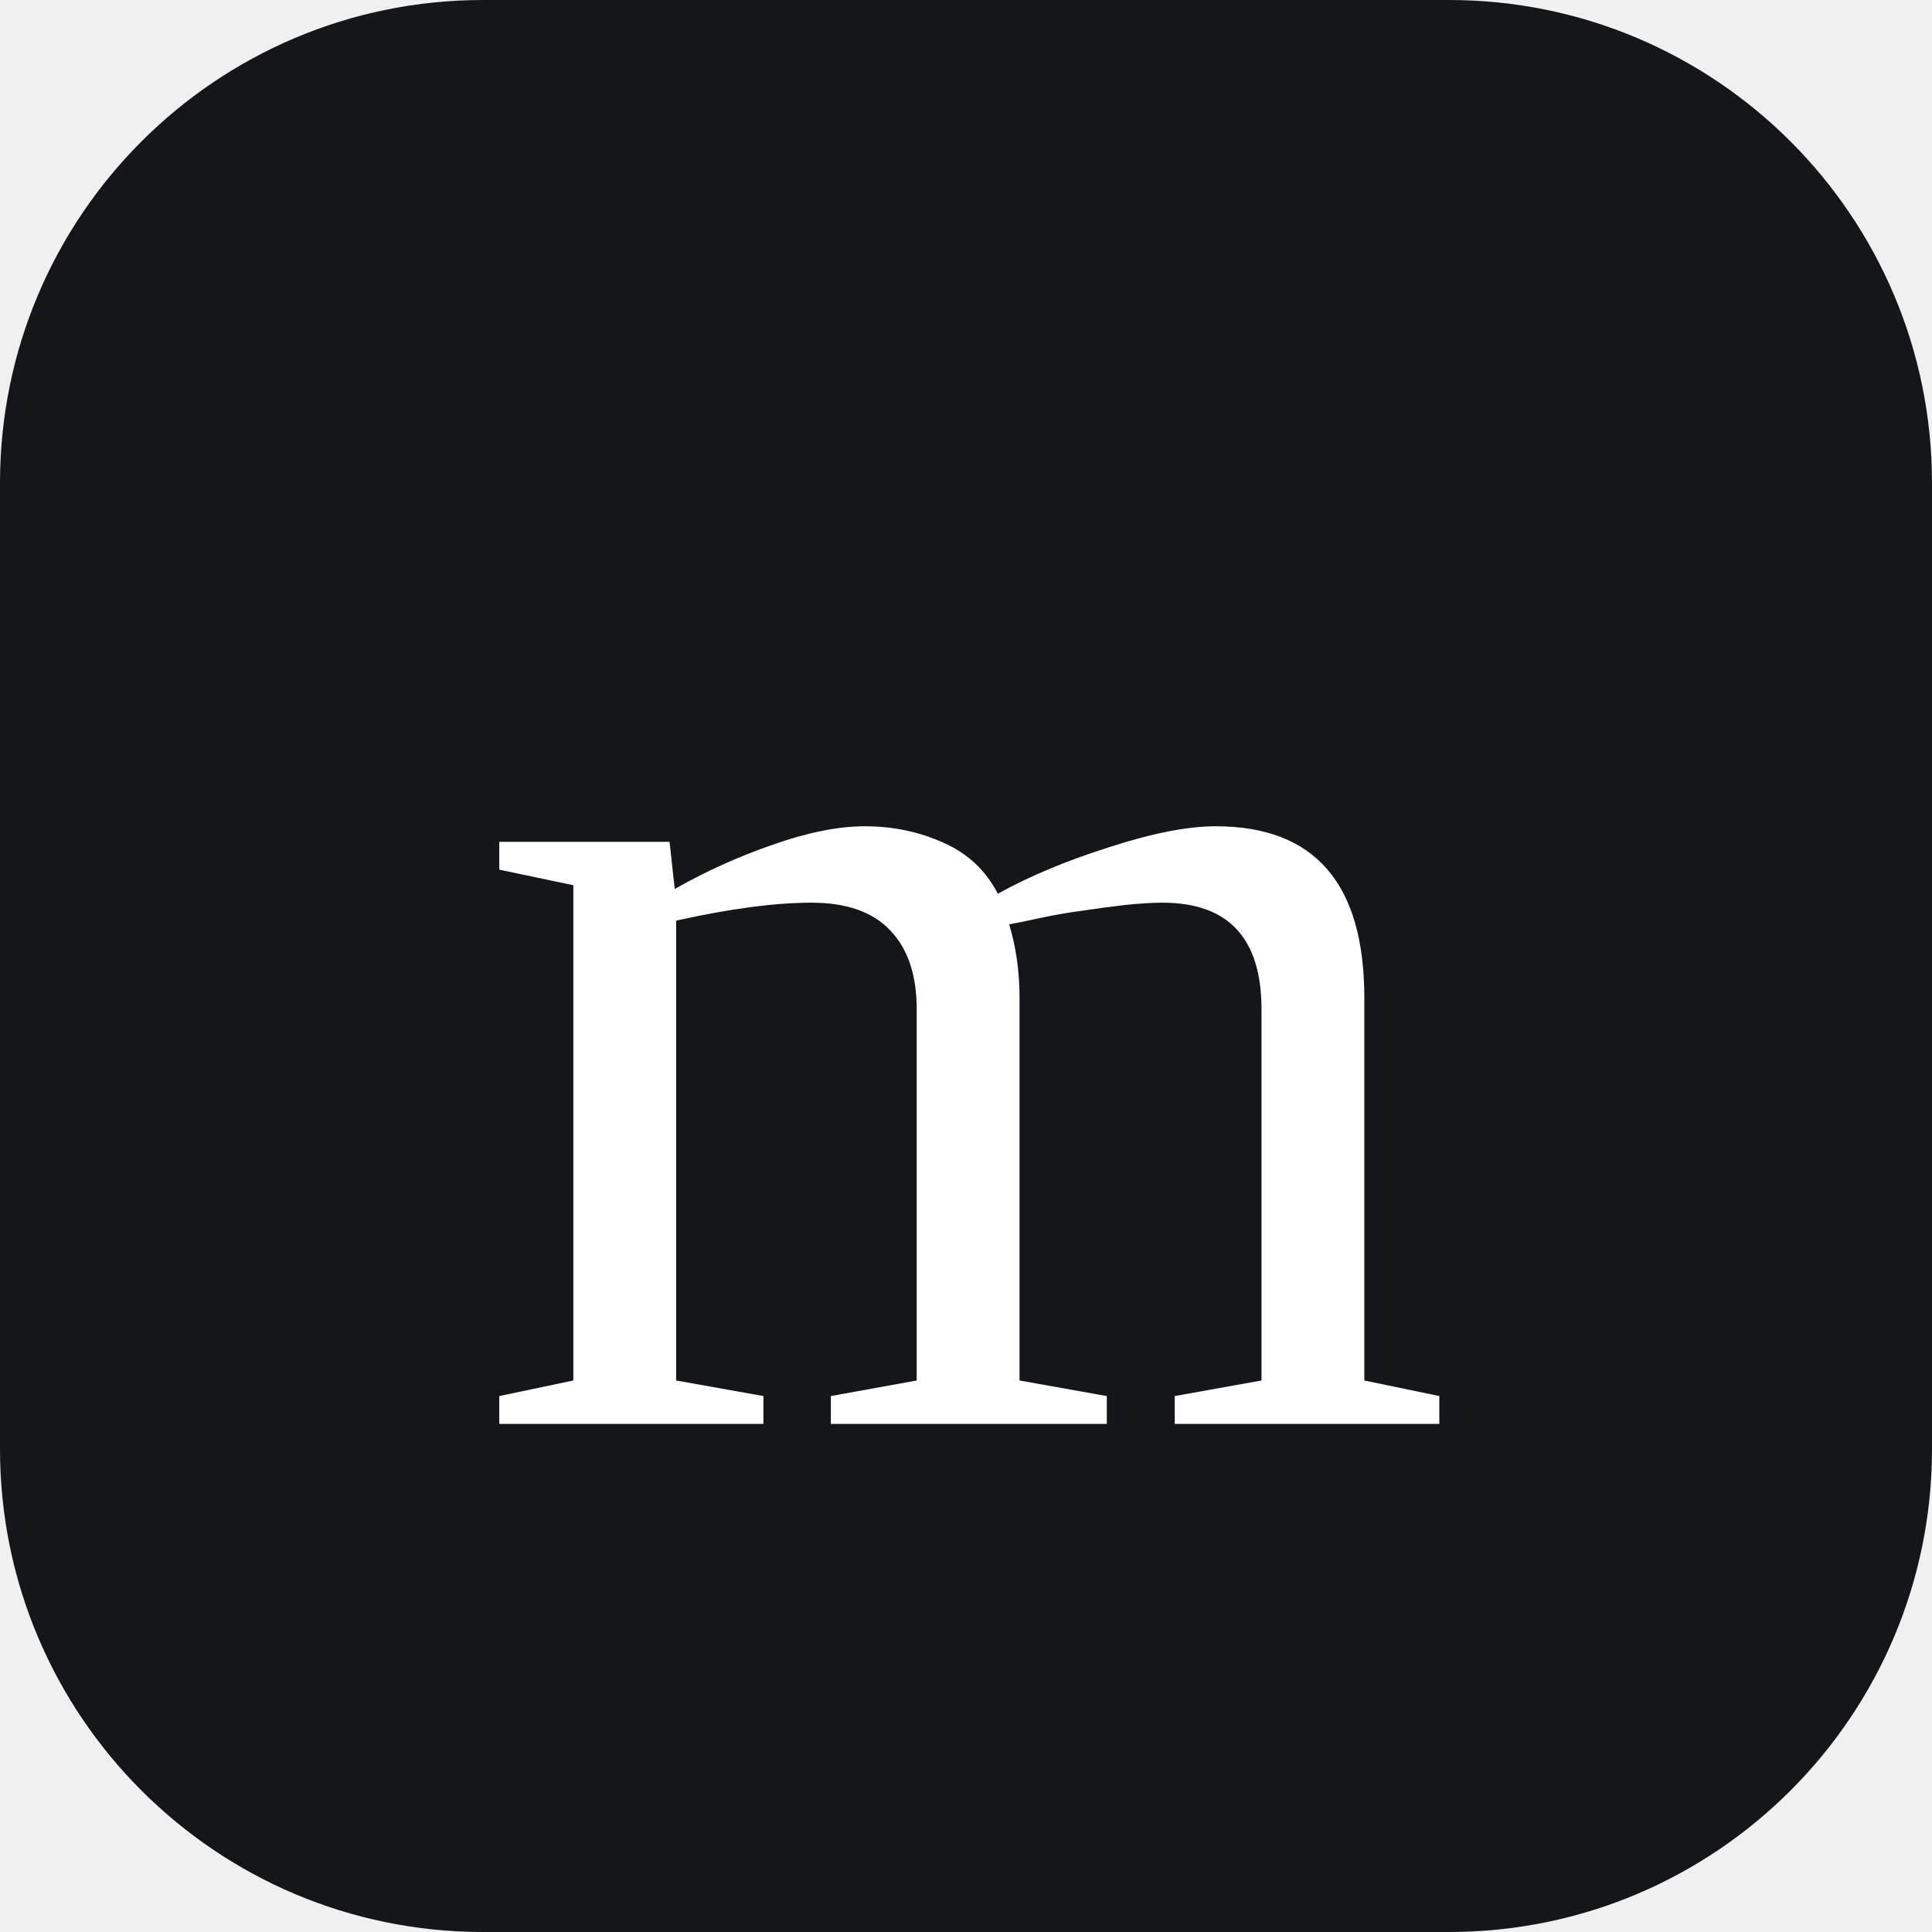
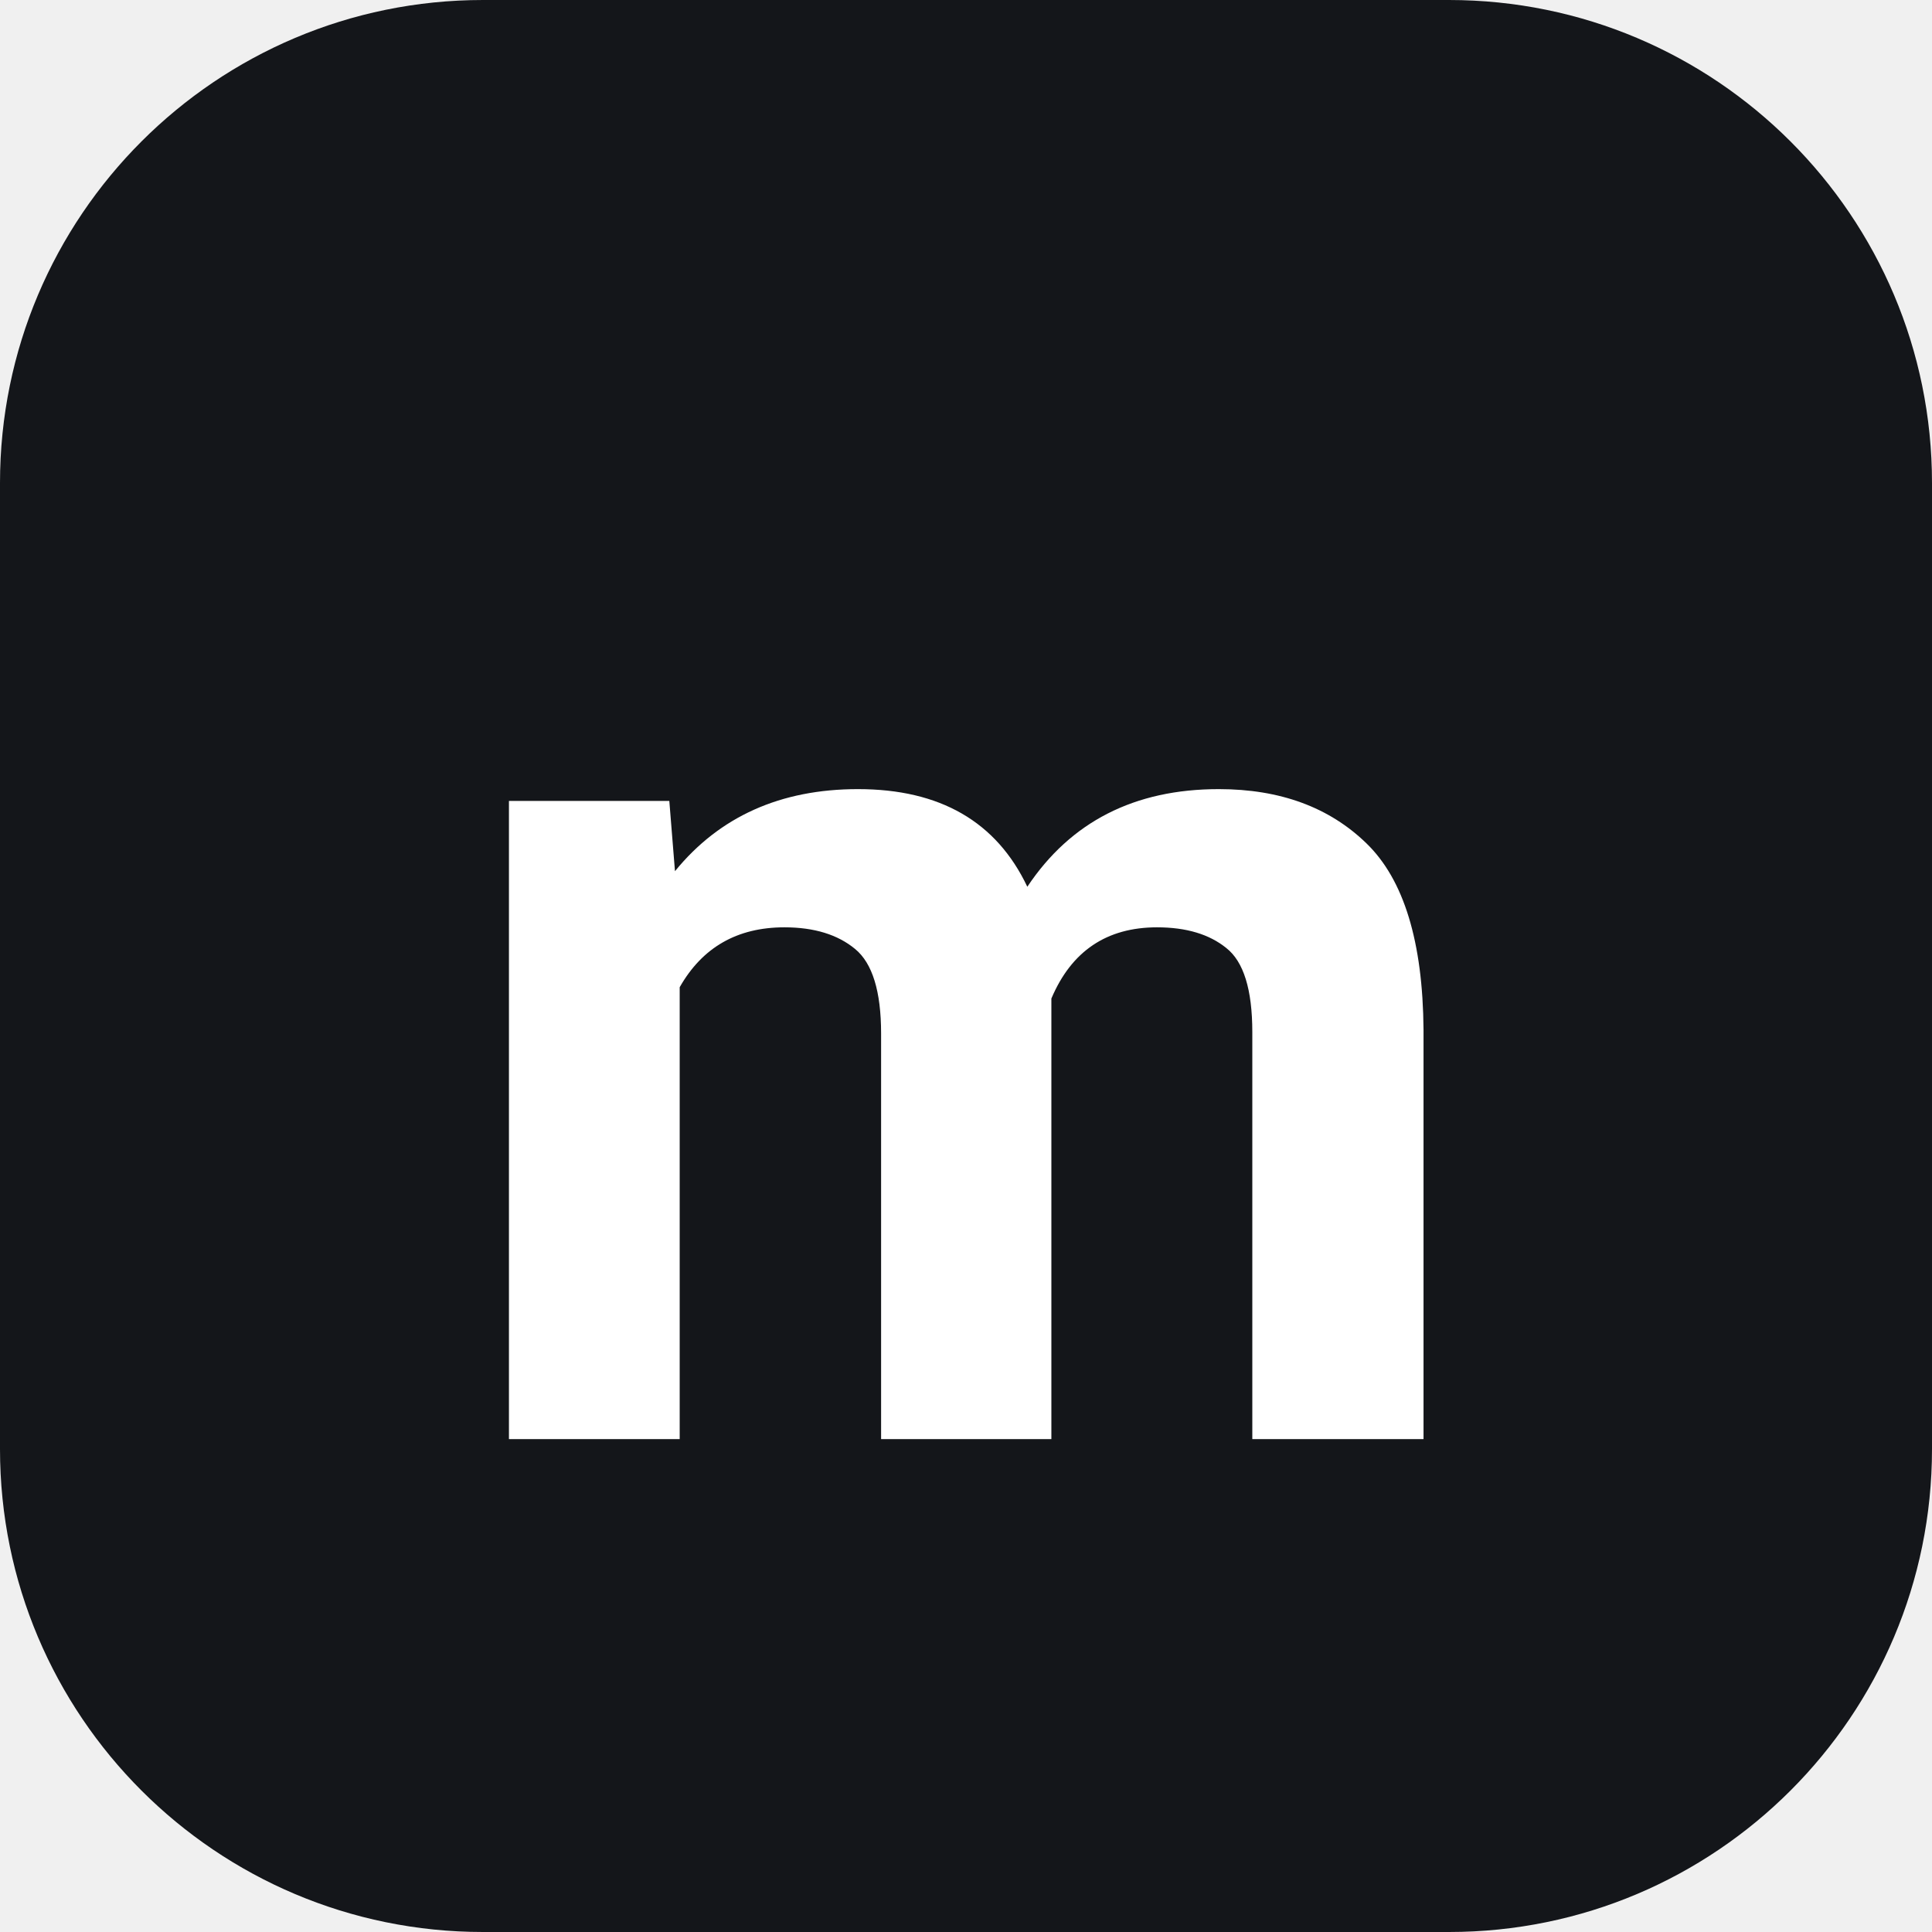
<svg xmlns="http://www.w3.org/2000/svg" width="512" height="512" viewBox="0 0 64 64">
  <rect width="64" height="64" rx="16" fill="#14161a" />
-   <text x="32" y="33" text-anchor="middle" dominant-baseline="central" font-family="Newsreader, Georgia, 'Times New Roman', serif" font-size="42" fill="#ffffff">m</text>
+   <text x="32" y="34" text-anchor="middle" dominant-baseline="central" font-family="Roboto, 'Helvetica Neue', Helvetica, Arial, sans-serif" font-weight="700" font-size="40" fill="#ffffff">m</text>
</svg>
